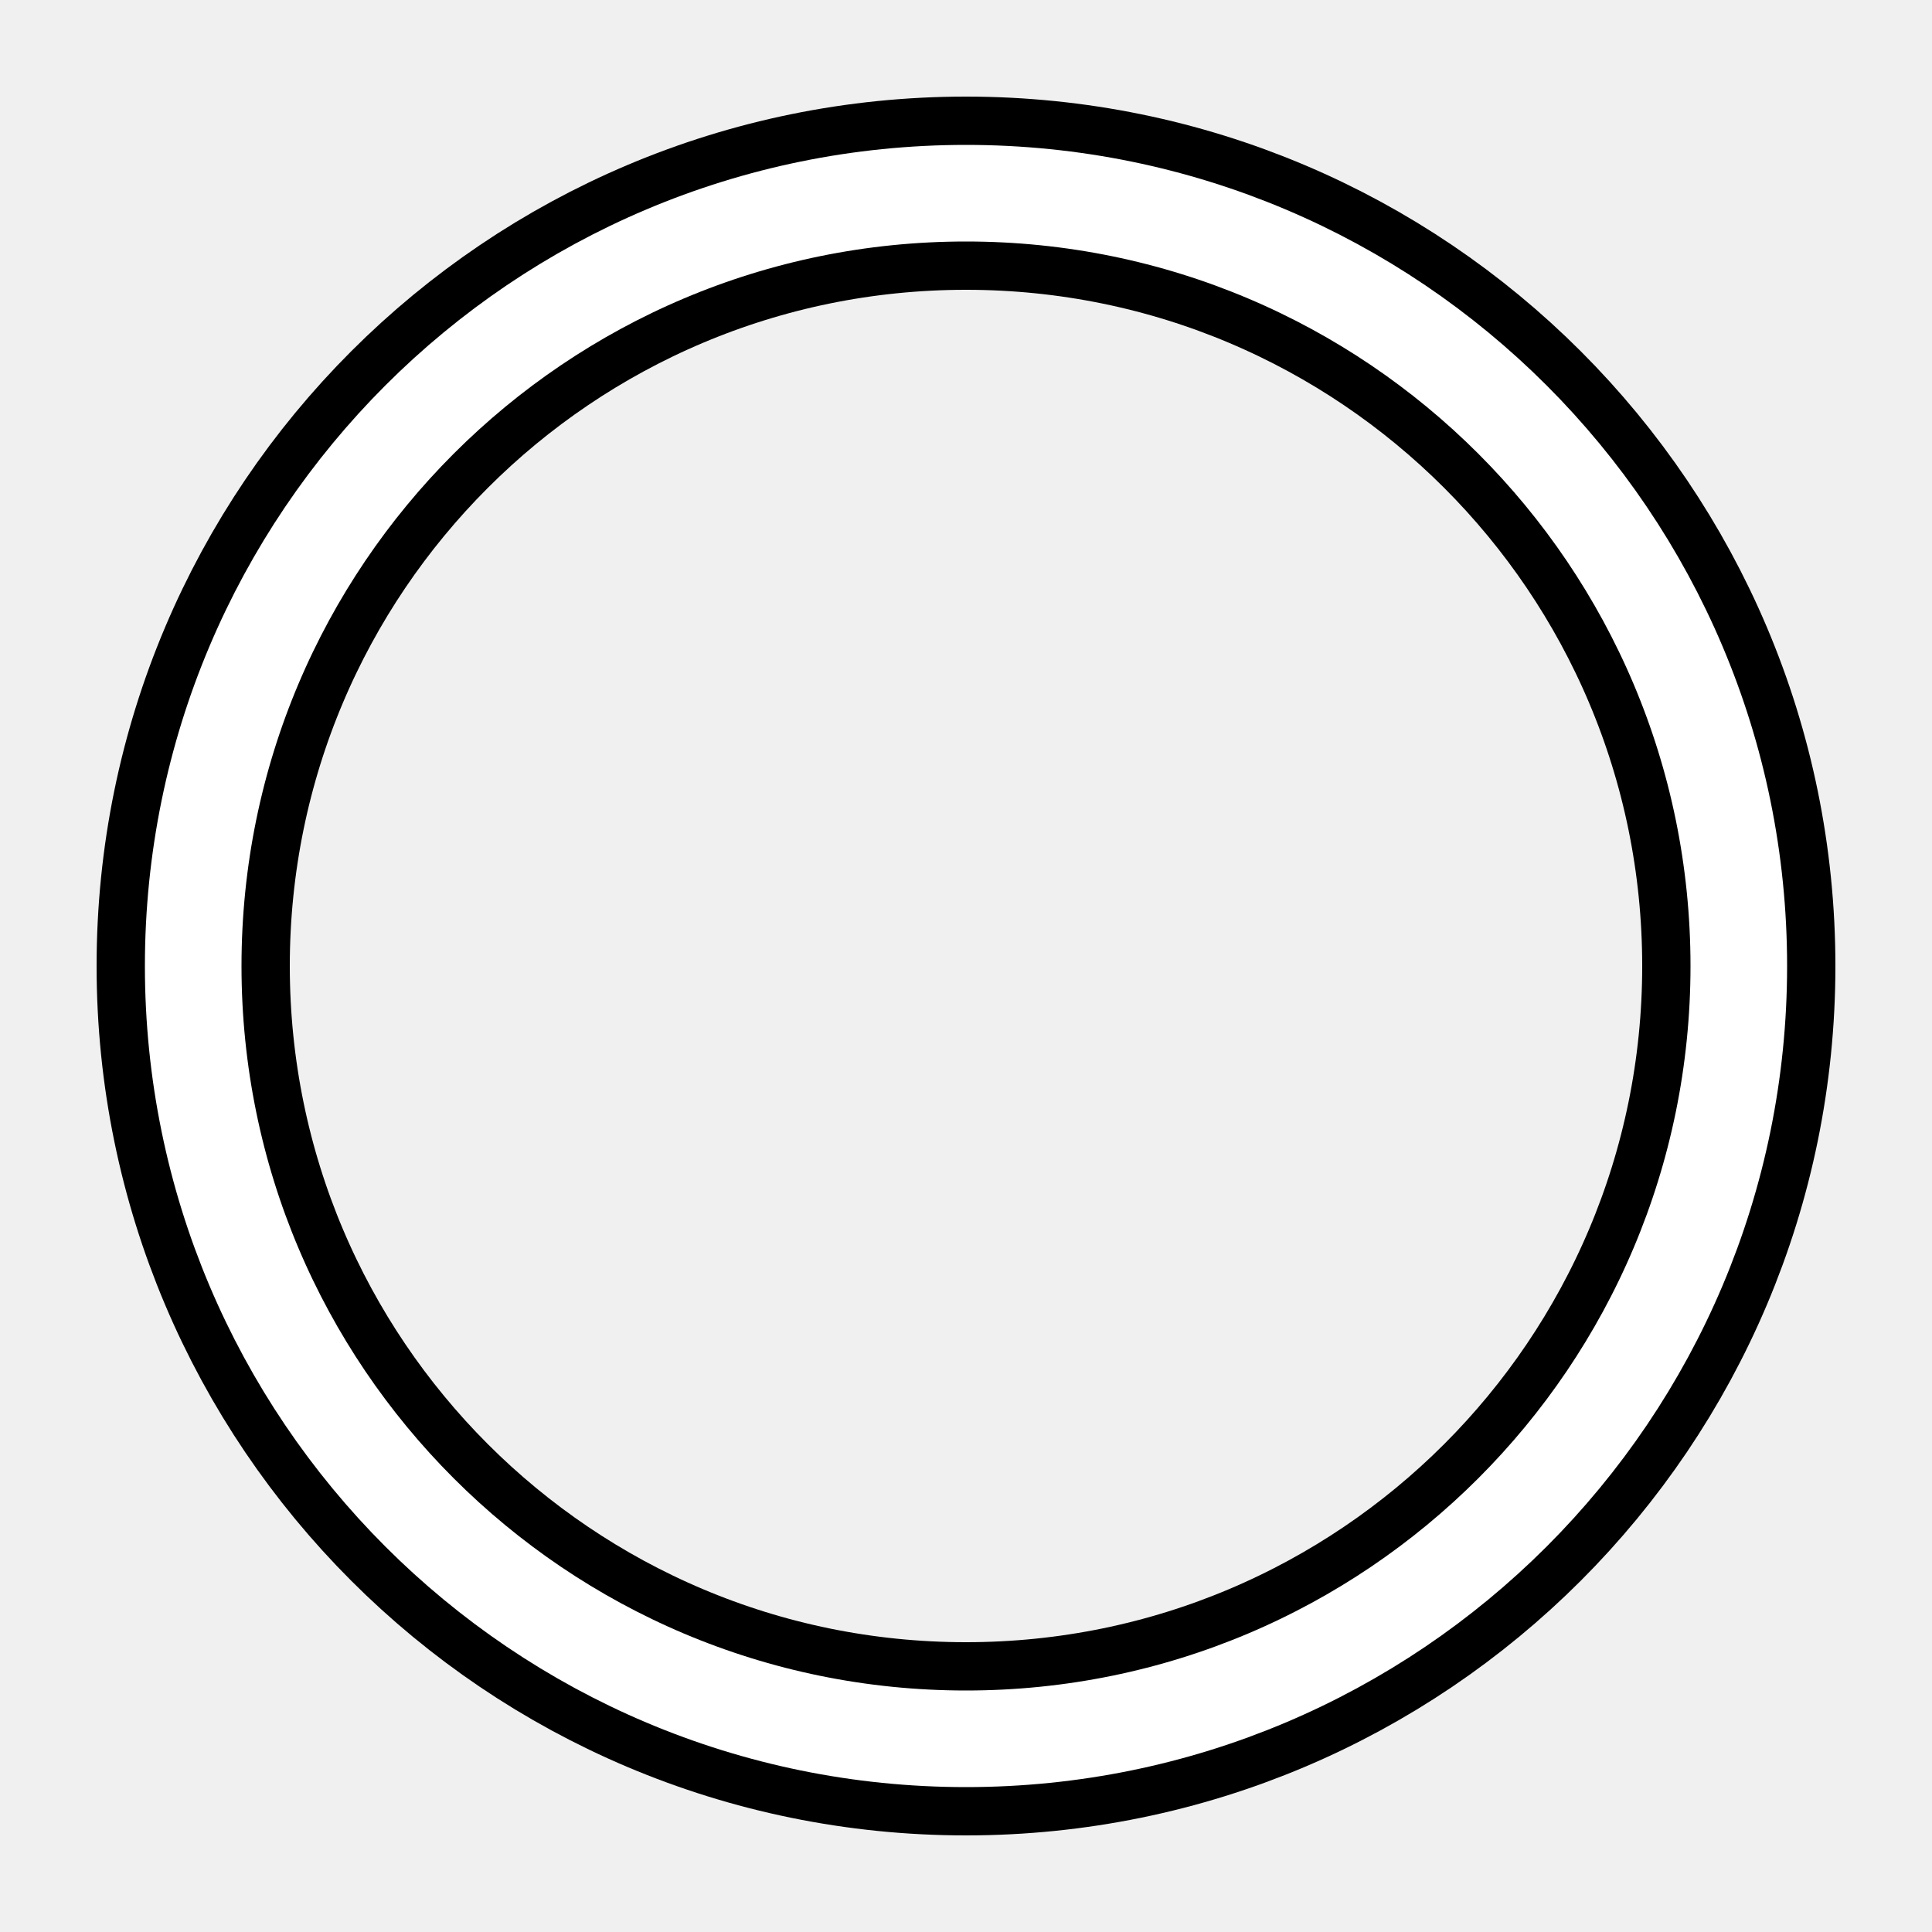
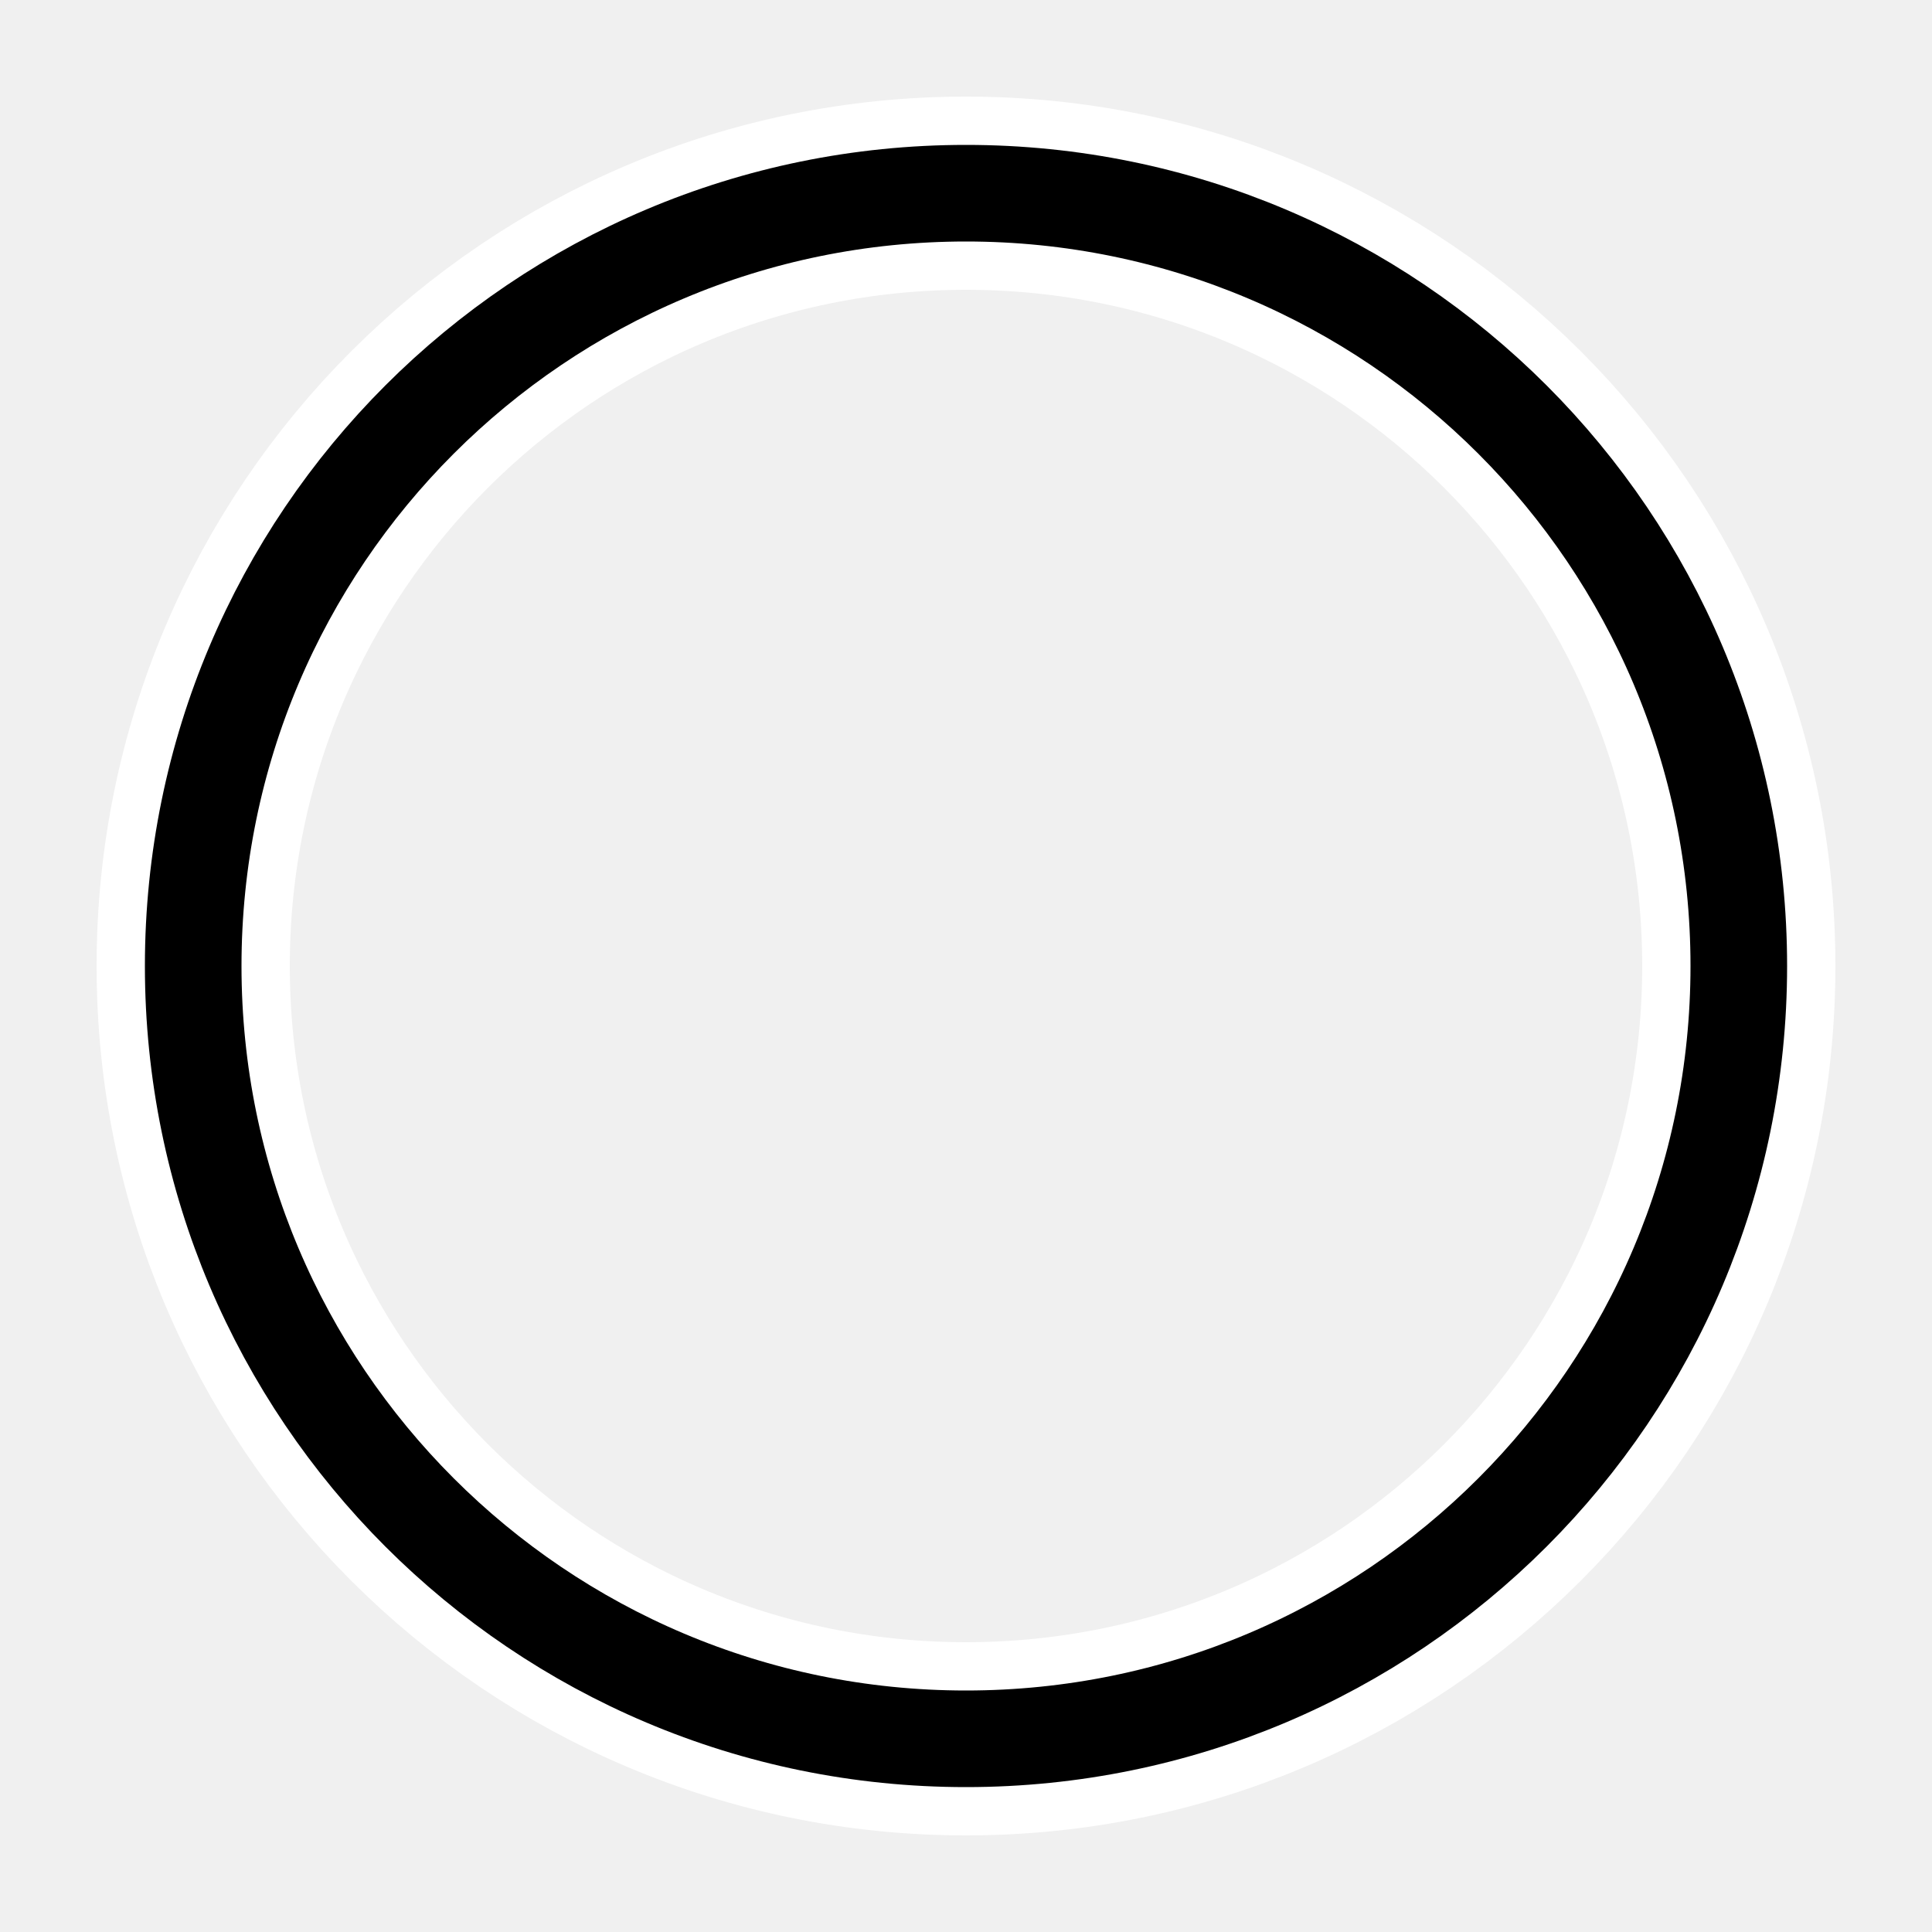
<svg xmlns="http://www.w3.org/2000/svg" width="30" height="30">
-   <circle cx="15" cy="15" r="12" fill="none" stroke="black" stroke-width="3" />
-   <circle cx="15" cy="15" r="12" fill="none" stroke="white" stroke-width="1.5" />
+   <circle cx="15" cy="15" r="12" fill="none" stroke="white" stroke-width="3" />
+   <circle cx="15" cy="15" r="12" fill="none" stroke="black" stroke-width="1.5" />
</svg>
